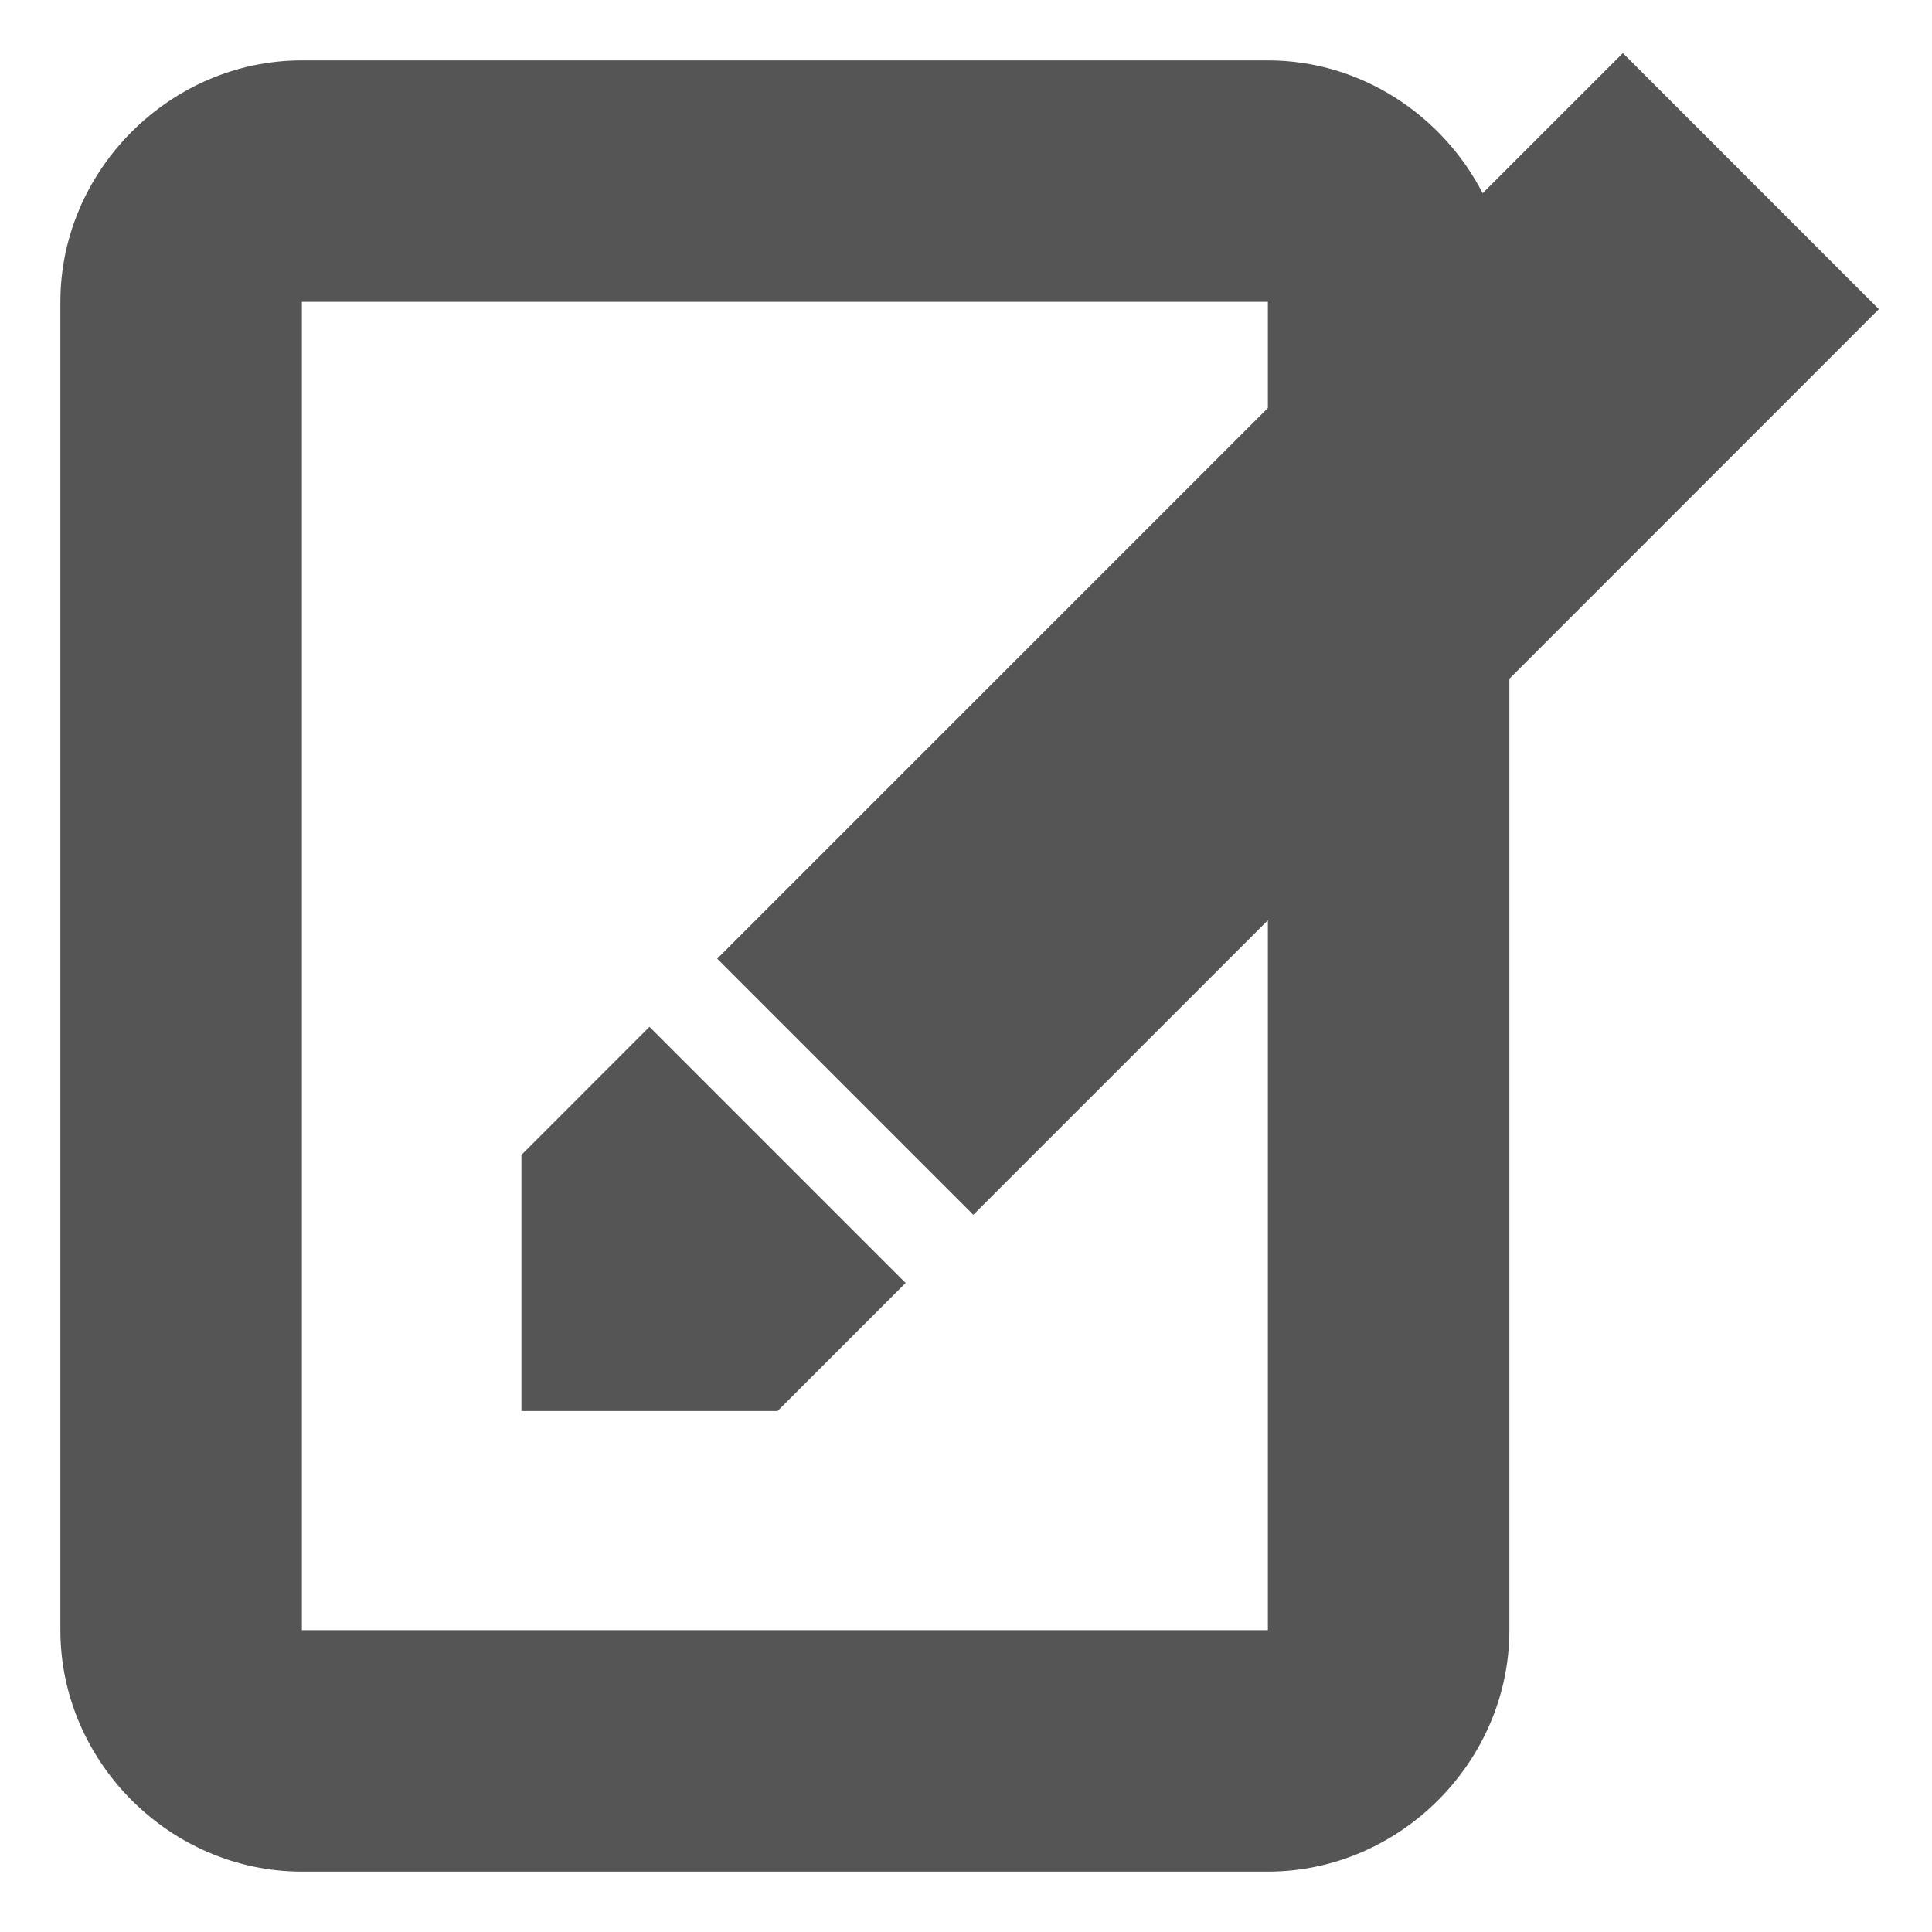
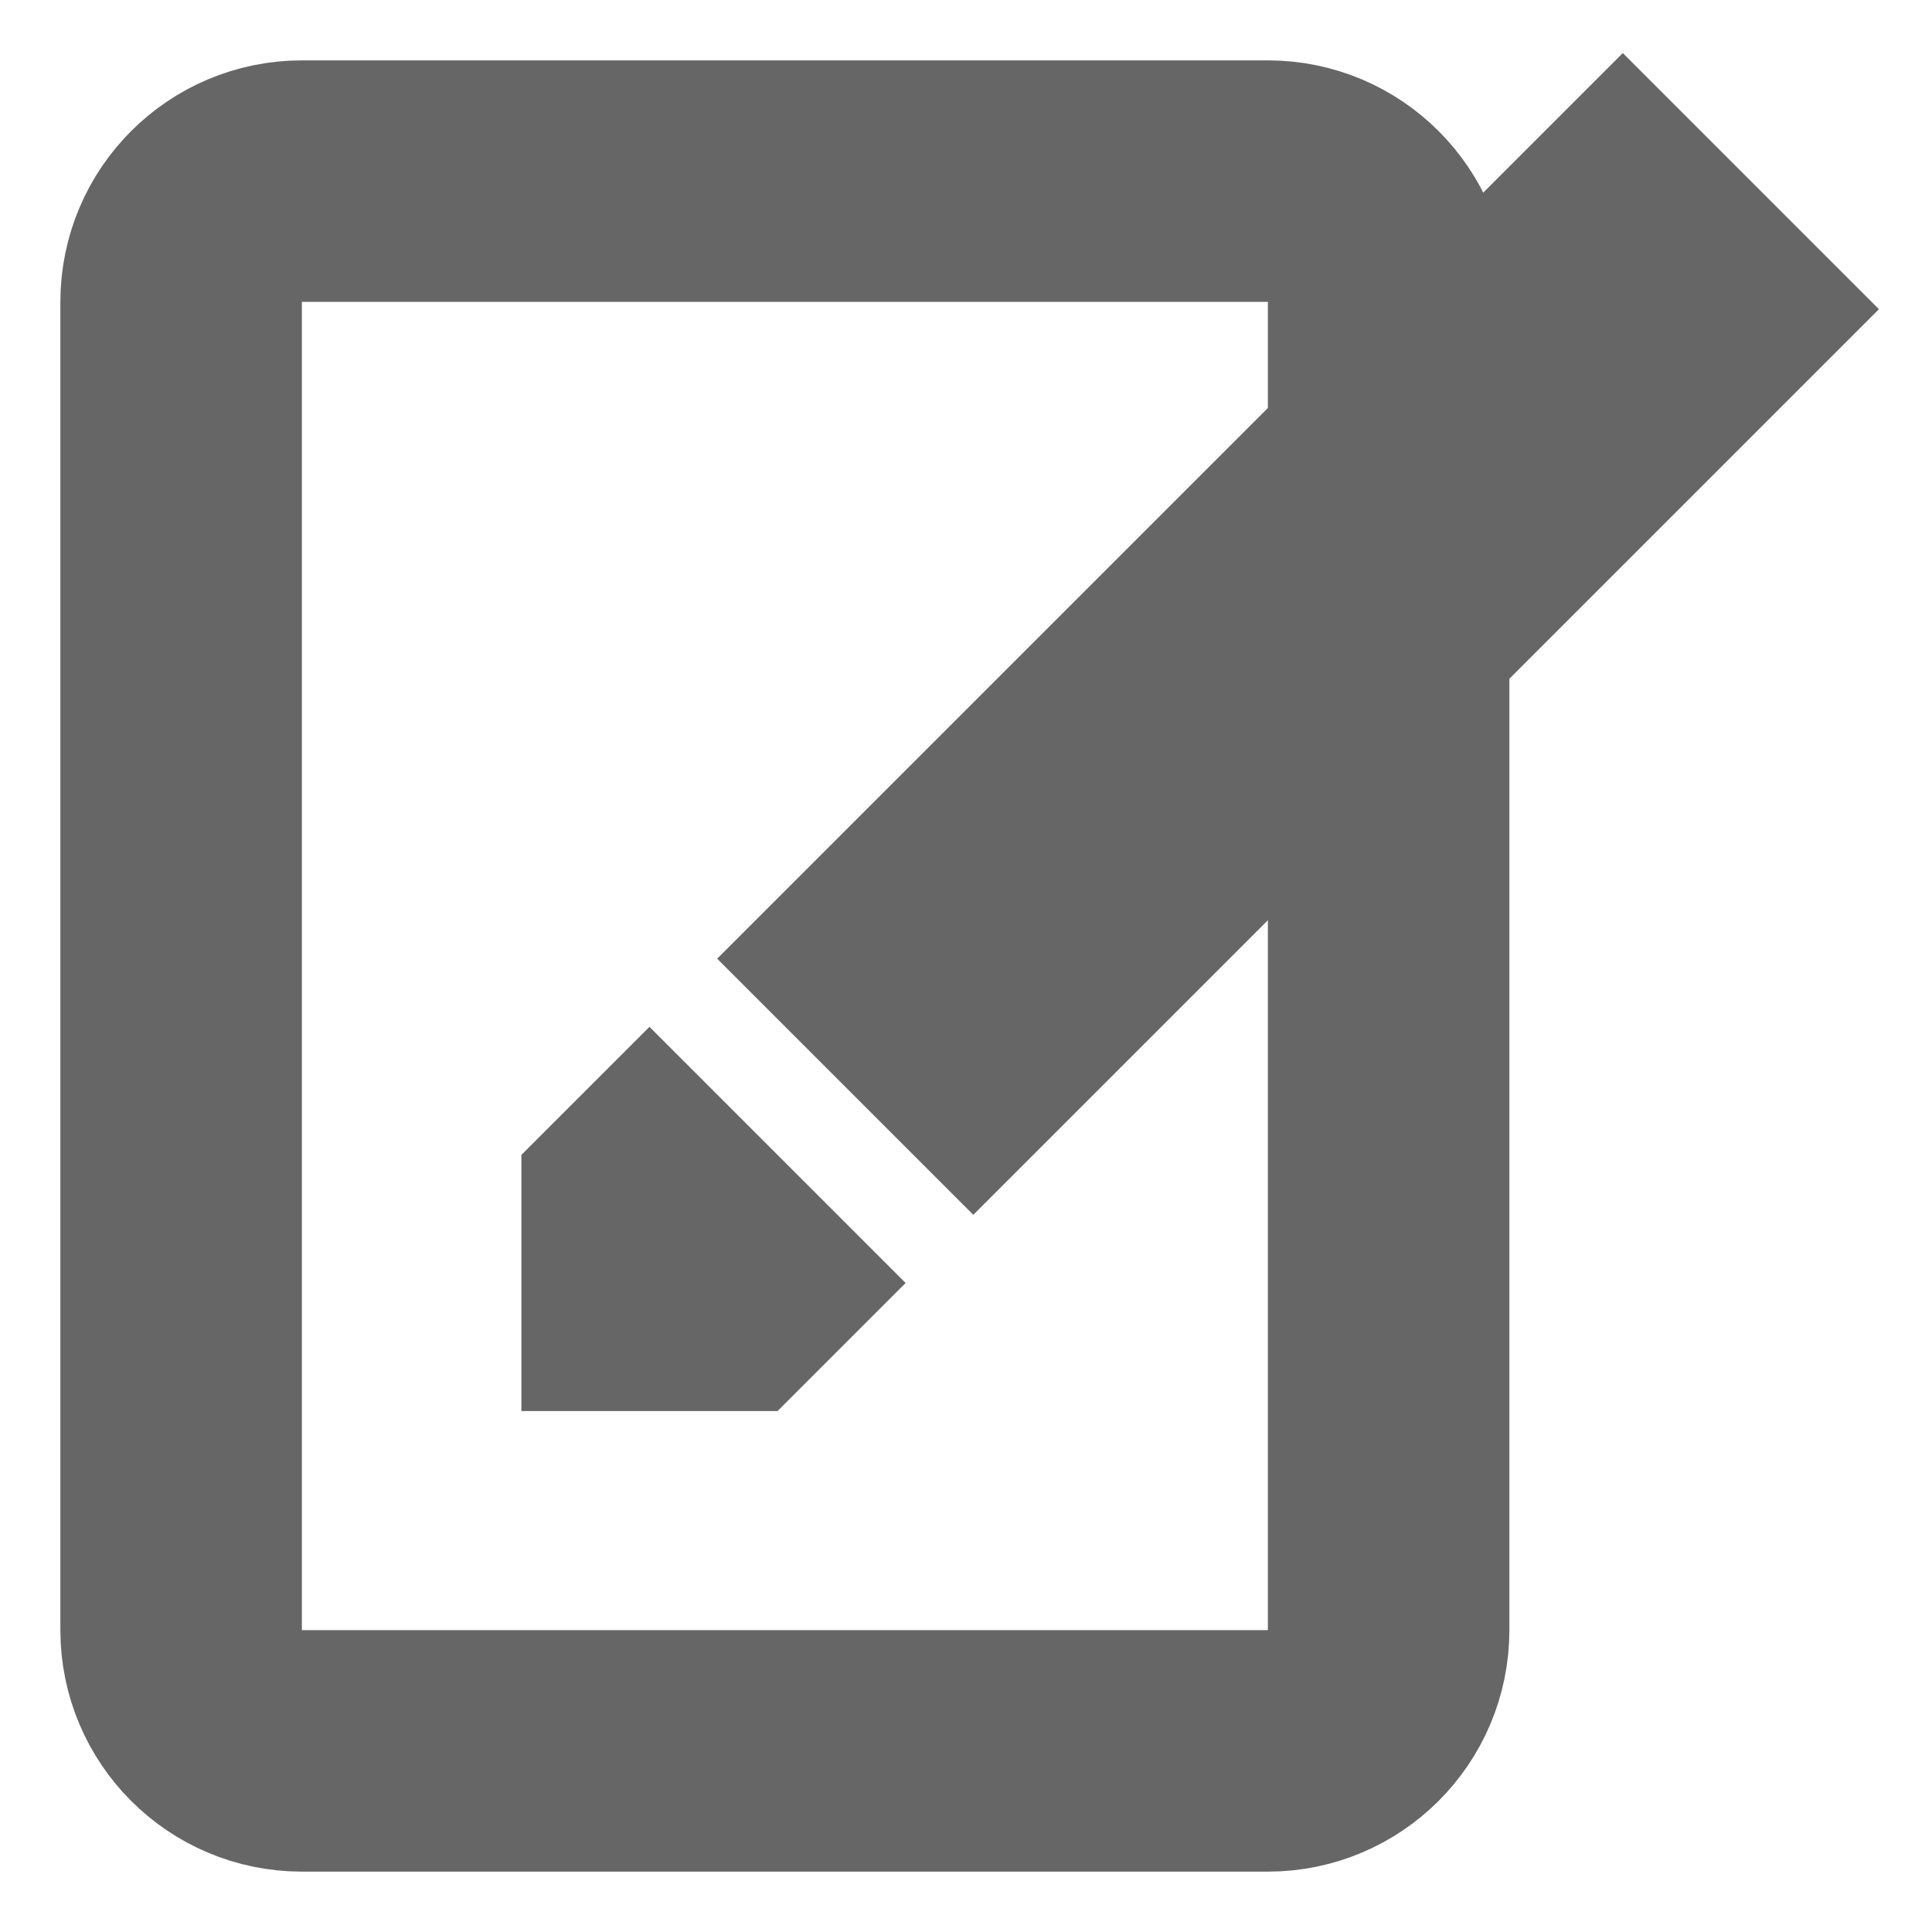
- <svg xmlns="http://www.w3.org/2000/svg" version="1.1" width="128" height="128" viewBox="0 0 128 128">
-   <path d="m107.52 3.516l-9.29 9.285c-2.67-5.184-8.083-8.801-14.23-8.801h-64c-8.726 0-16 7.274-16 16v88c0 8.73 7.274 16 16 16h64c8.726 0 16-7.27 16-16v-63.031l24.48-24.485-16.96-16.968zm-87.52 16.484h64v7.031l-36.484 36.485 16.968 16.968 19.516-19.515v47.031h-64v-88zm23.029 48.029l-8.484 8.487v16.968h16.971l8.484-8.484-16.971-16.971z" fill="#555" />
+ <svg xmlns="http://www.w3.org/2000/svg" height="128" width="128" version="1.1" viewBox="0 0 128 128">
+   <rect width="80" height="104" rx="8" ry="8" fill="none" stroke="#666" stroke-width="16" transform="translate(12,12)" />
+   <line x1="56" y1="72" x2="116" y2="12" stroke="#666" stroke-width="24" />
+   <polygon points="0,0 0,24 12,24 24,12, 12,0" fill="#666" transform="translate(60,85) rotate(135)" />
</svg>
